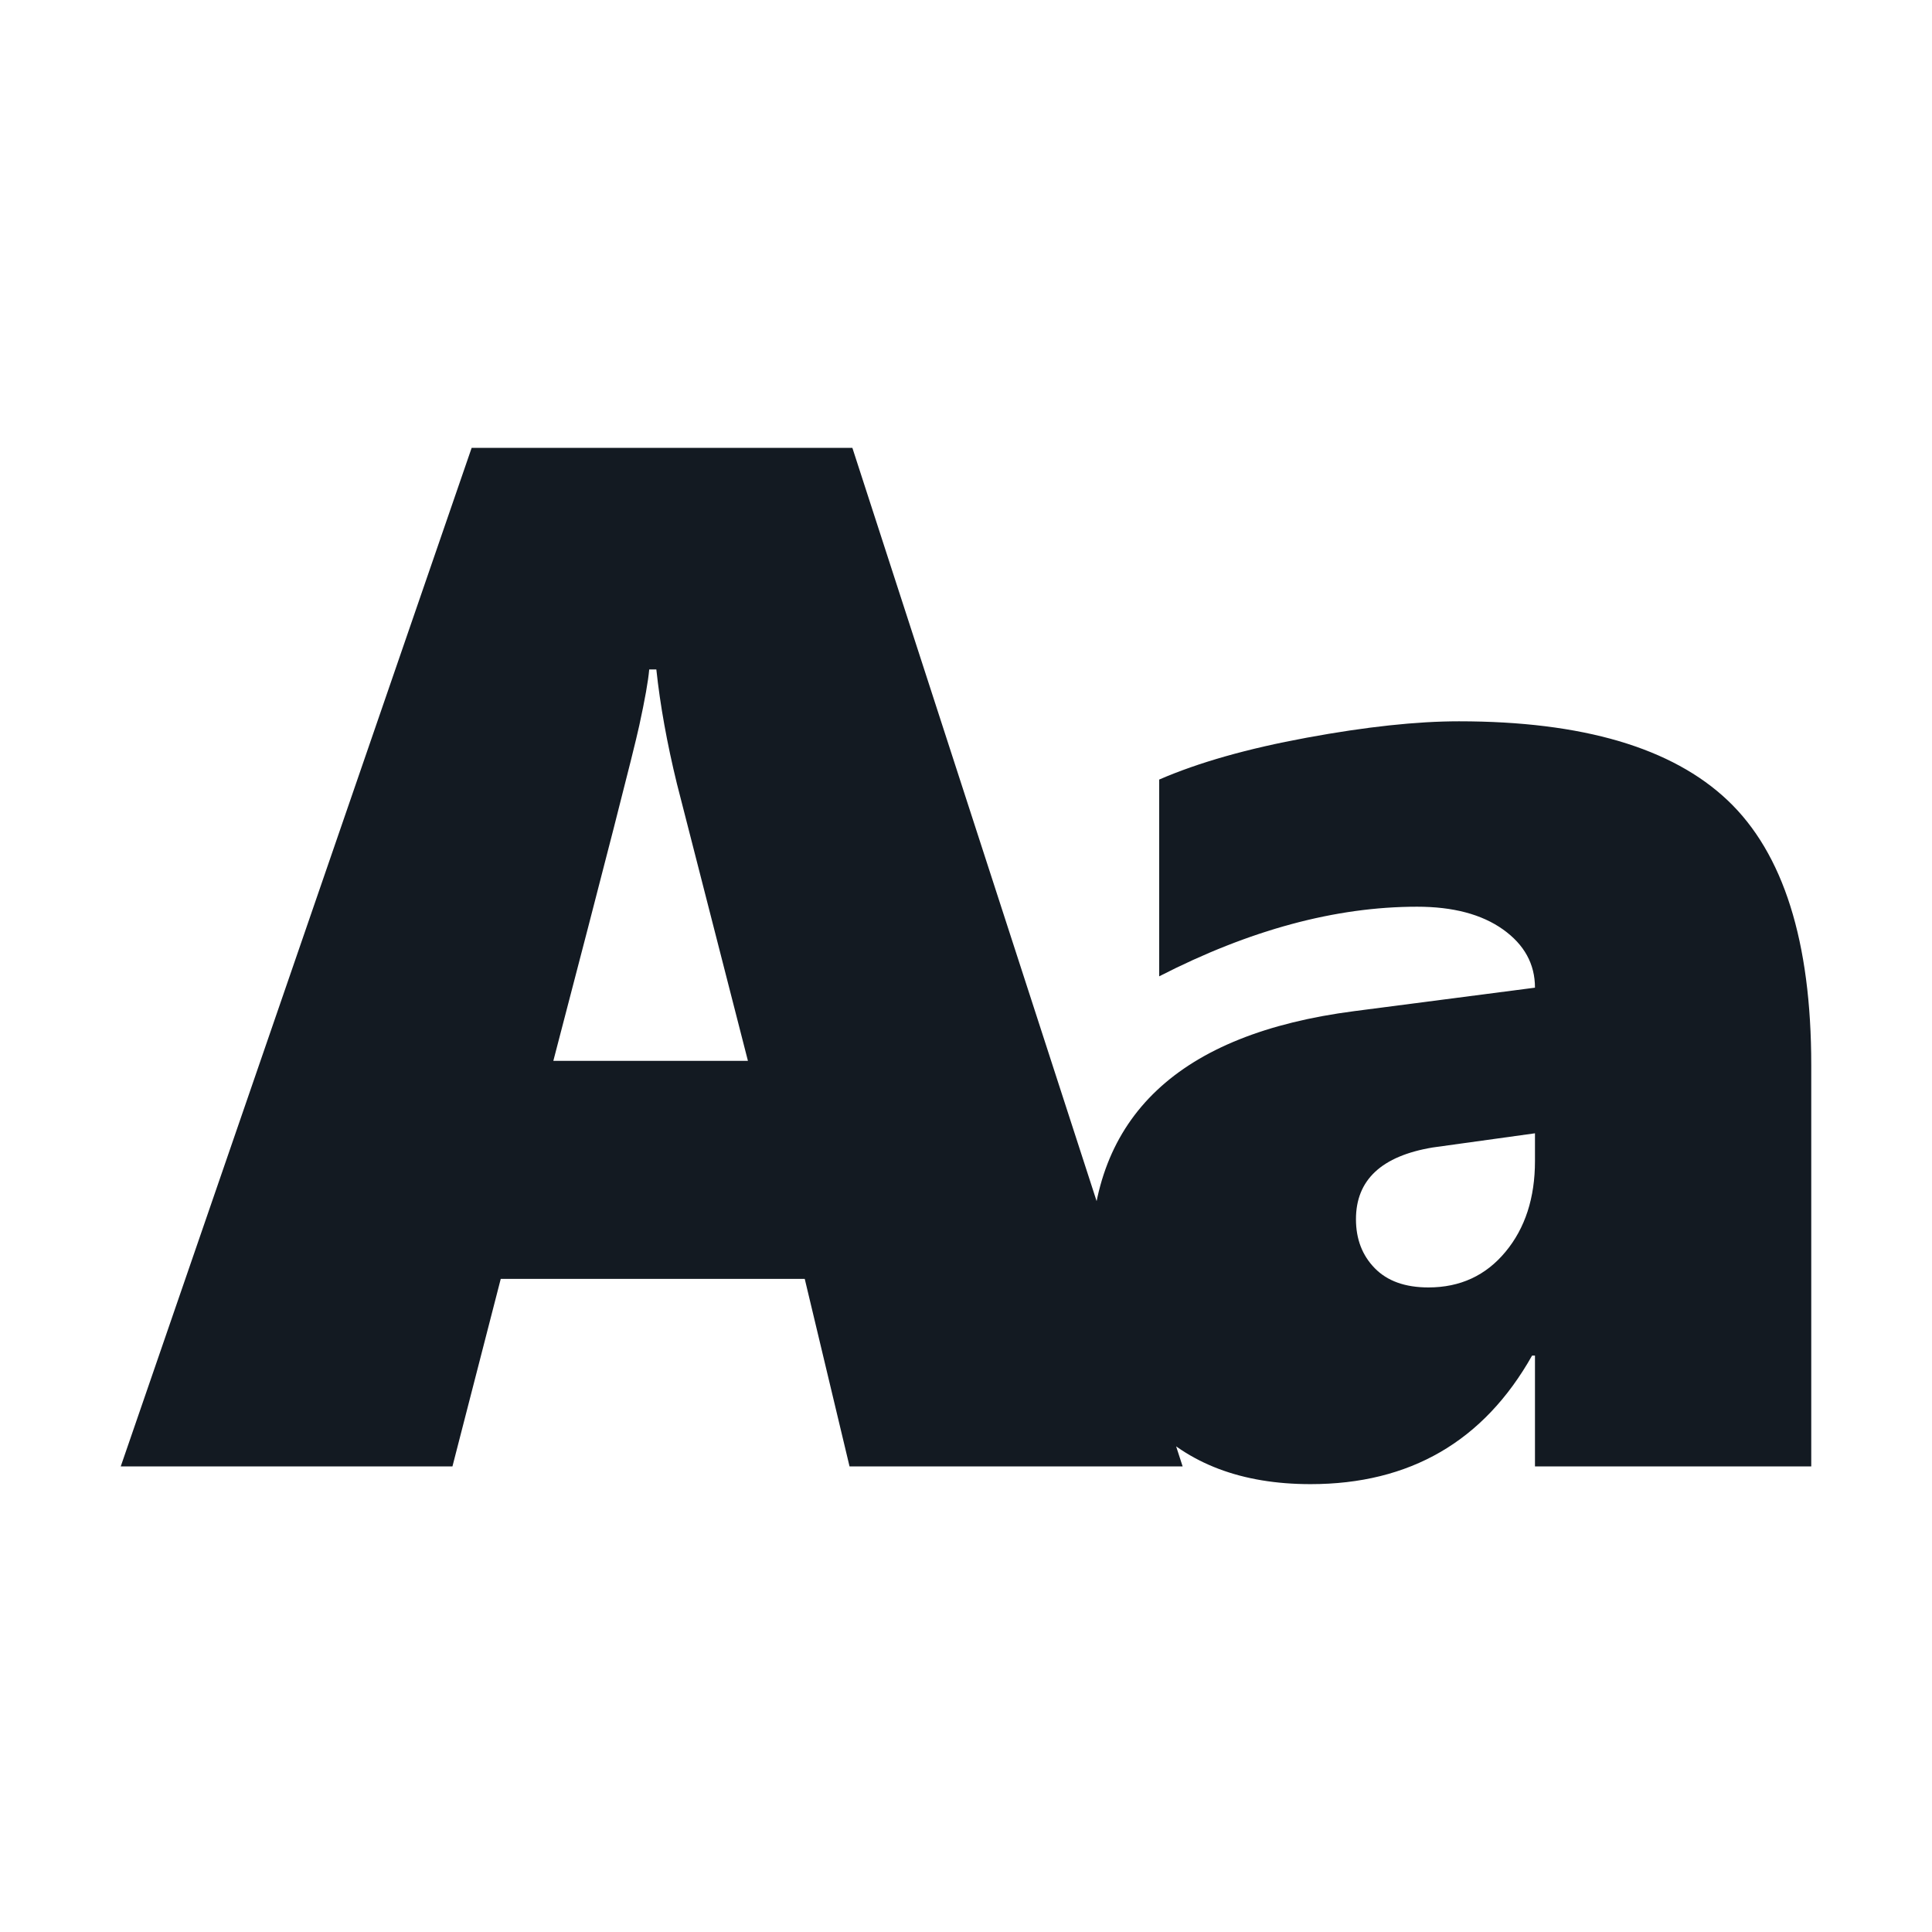
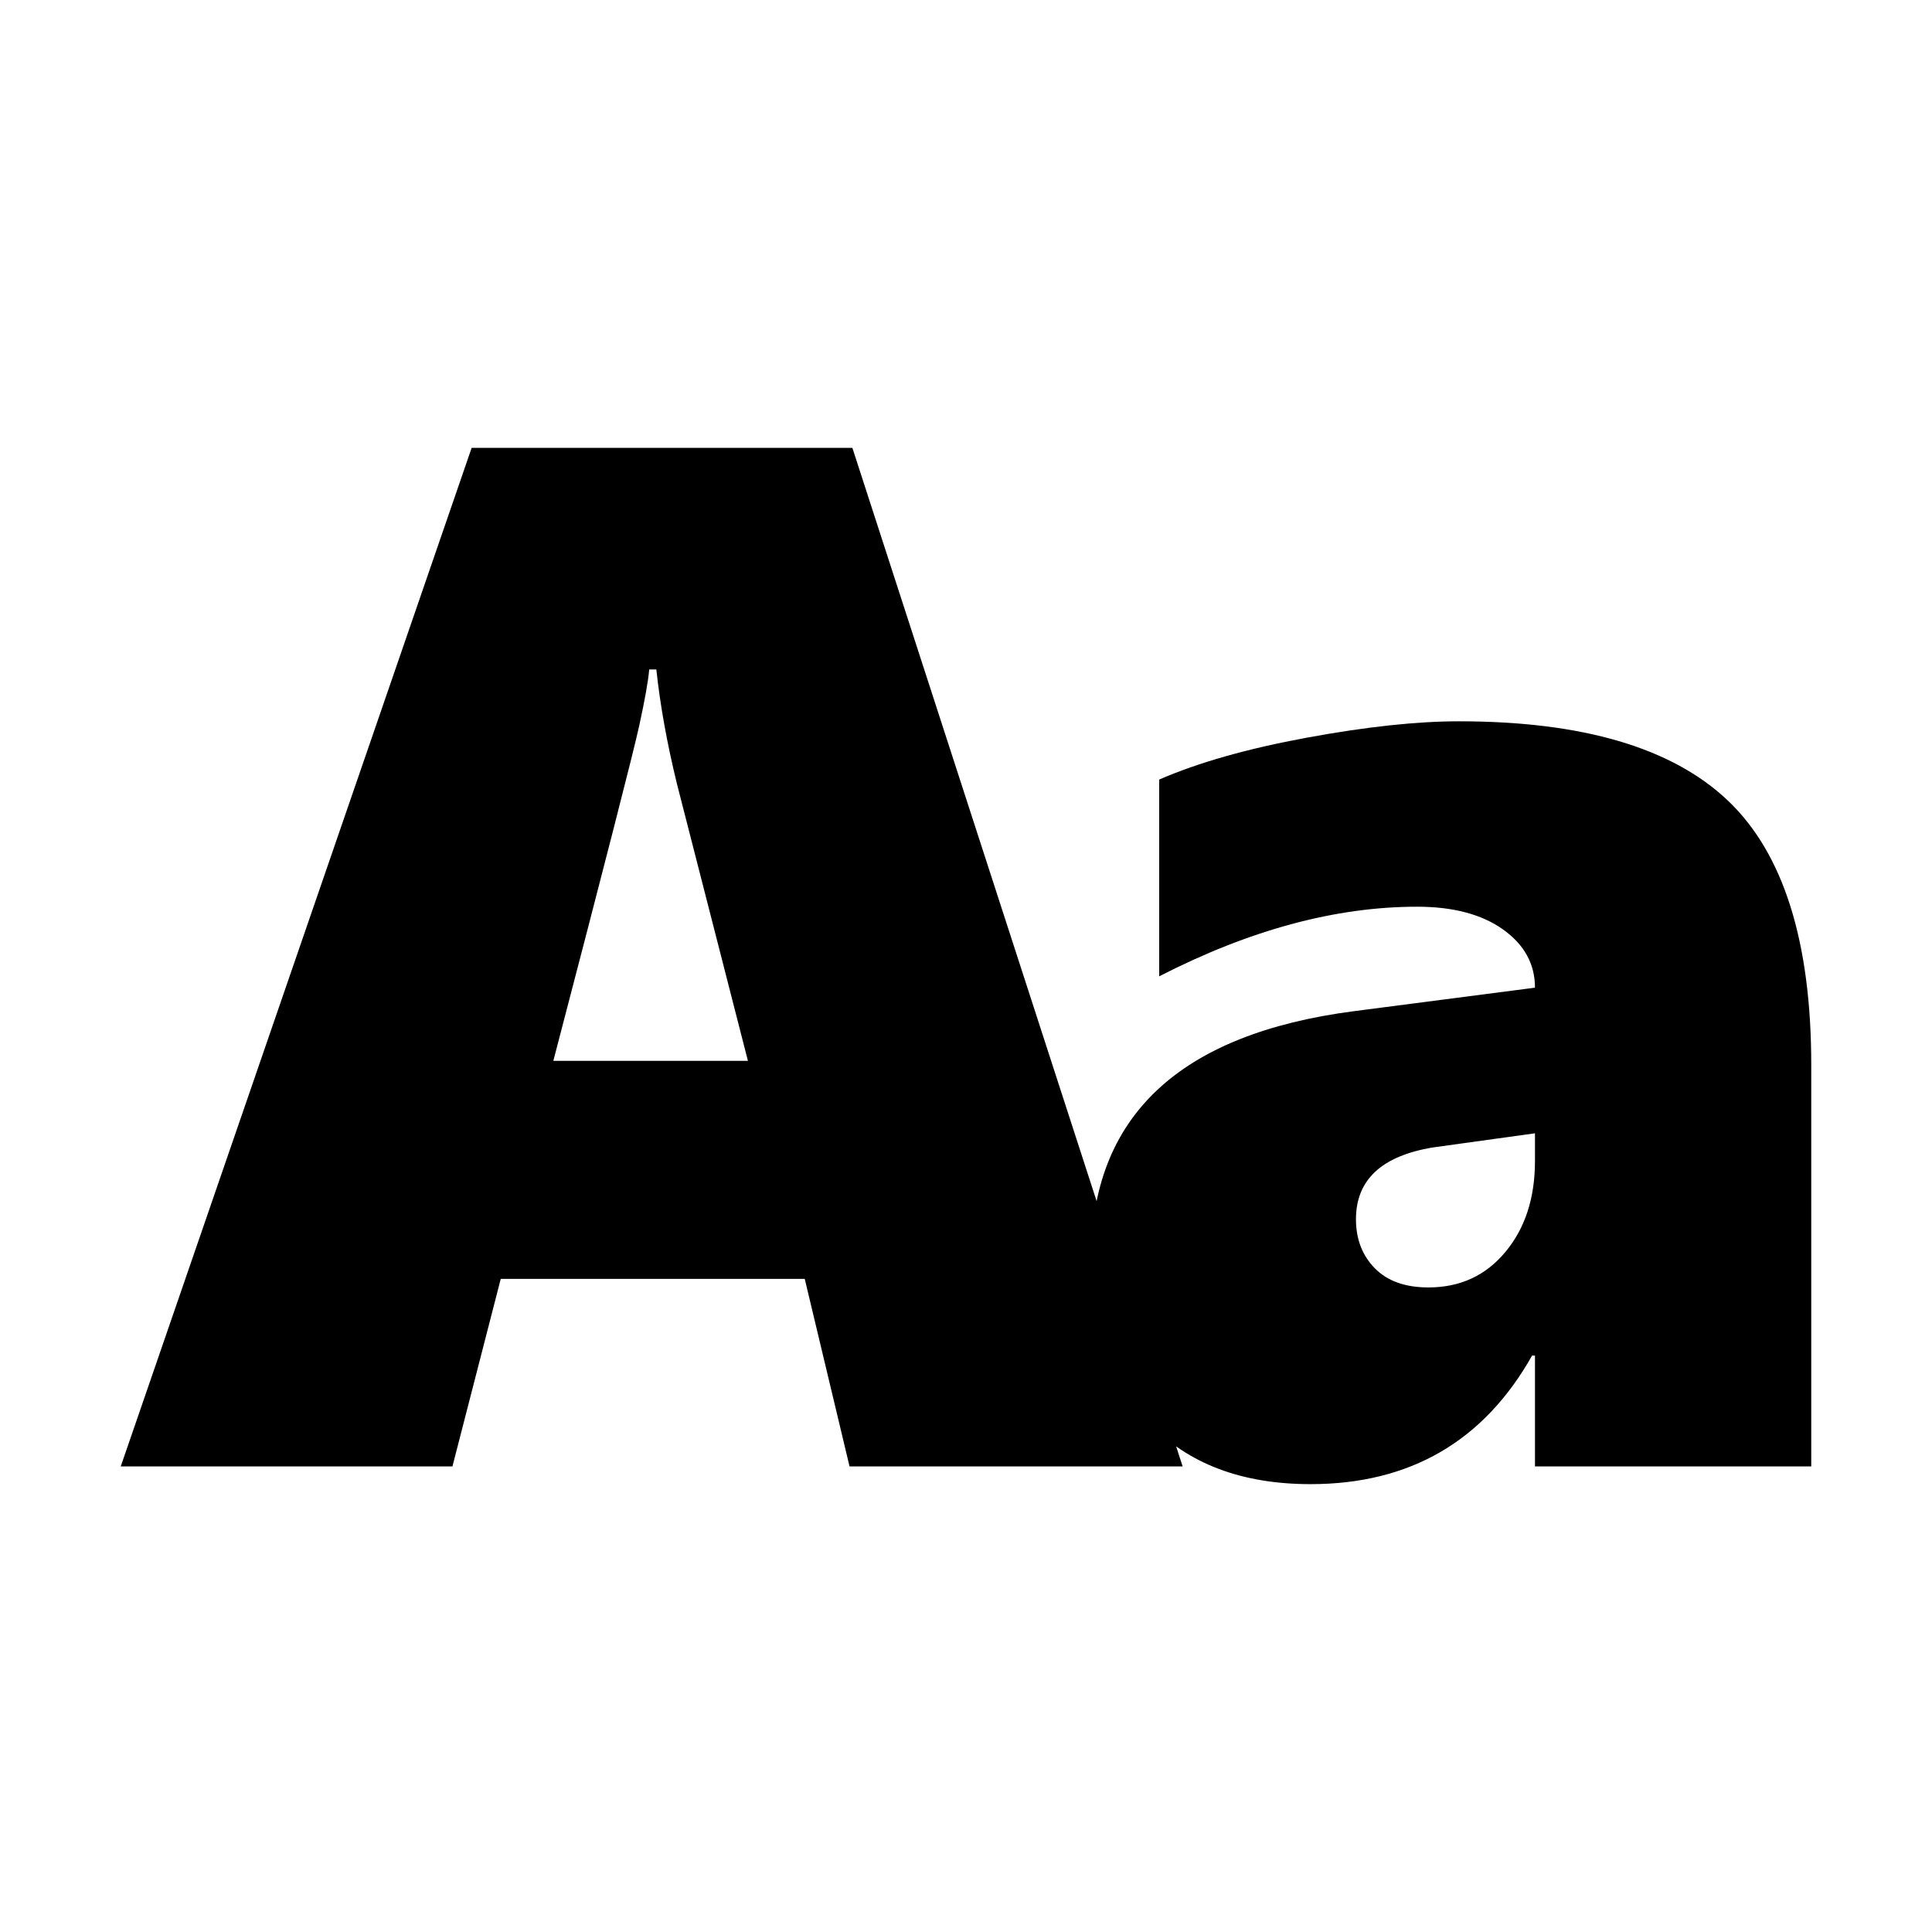
<svg xmlns="http://www.w3.org/2000/svg" viewBox="0 0 32 32">
-   <style>
-     path {
-       fill: #131A22;
-     }
-     @media (prefers-color-scheme: dark) {
-       path {
-         fill: #F0F4F8;
-       }
-     }
-   </style>
-   <path d="M14.071 24.288 13.329 21.182H8.294L7.494 24.288H2.0L7.812 7.418H14.118L19.588 24.288ZM10.871 11.088H10.753Q10.729 11.371 10.588 12.018Q10.447 12.665 9.165 17.571H12.388L11.212 12.982Q10.965 11.971 10.871 11.088Z M25.424 24.288V22.453H25.376Q24.176 24.582 21.706 24.582Q20.0 24.582 19.035 23.571Q18.071 22.559 18.071 20.865Q18.071 17.312 22.435 16.747L25.424 16.359Q25.424 15.771 24.894 15.394Q24.365 15.018 23.471 15.018Q21.447 15.018 19.2 16.171V12.912Q20.176 12.488 21.647 12.218Q23.118 11.947 24.165 11.947Q27.235 11.947 28.618 13.259Q30.0 14.571 30.0 17.641V24.288ZM22.459 20.194Q22.459 20.688 22.771 21.006Q23.082 21.324 23.659 21.324Q24.447 21.324 24.935 20.735Q25.424 20.147 25.424 19.229V18.771L23.729 19.006Q22.459 19.218 22.459 20.194Z" />
+   <path fill="#000000" d="M14.071 24.288 13.329 21.182H8.294L7.494 24.288H2.0L7.812 7.418H14.118L19.588 24.288ZM10.871 11.088H10.753Q10.729 11.371 10.588 12.018Q10.447 12.665 9.165 17.571H12.388L11.212 12.982Q10.965 11.971 10.871 11.088Z M25.424 24.288V22.453H25.376Q24.176 24.582 21.706 24.582Q20.0 24.582 19.035 23.571Q18.071 22.559 18.071 20.865Q18.071 17.312 22.435 16.747L25.424 16.359Q25.424 15.771 24.894 15.394Q24.365 15.018 23.471 15.018Q21.447 15.018 19.2 16.171V12.912Q20.176 12.488 21.647 12.218Q23.118 11.947 24.165 11.947Q27.235 11.947 28.618 13.259Q30.0 14.571 30.0 17.641V24.288ZM22.459 20.194Q22.459 20.688 22.771 21.006Q23.082 21.324 23.659 21.324Q24.447 21.324 24.935 20.735Q25.424 20.147 25.424 19.229V18.771L23.729 19.006Q22.459 19.218 22.459 20.194Z" />
</svg>
